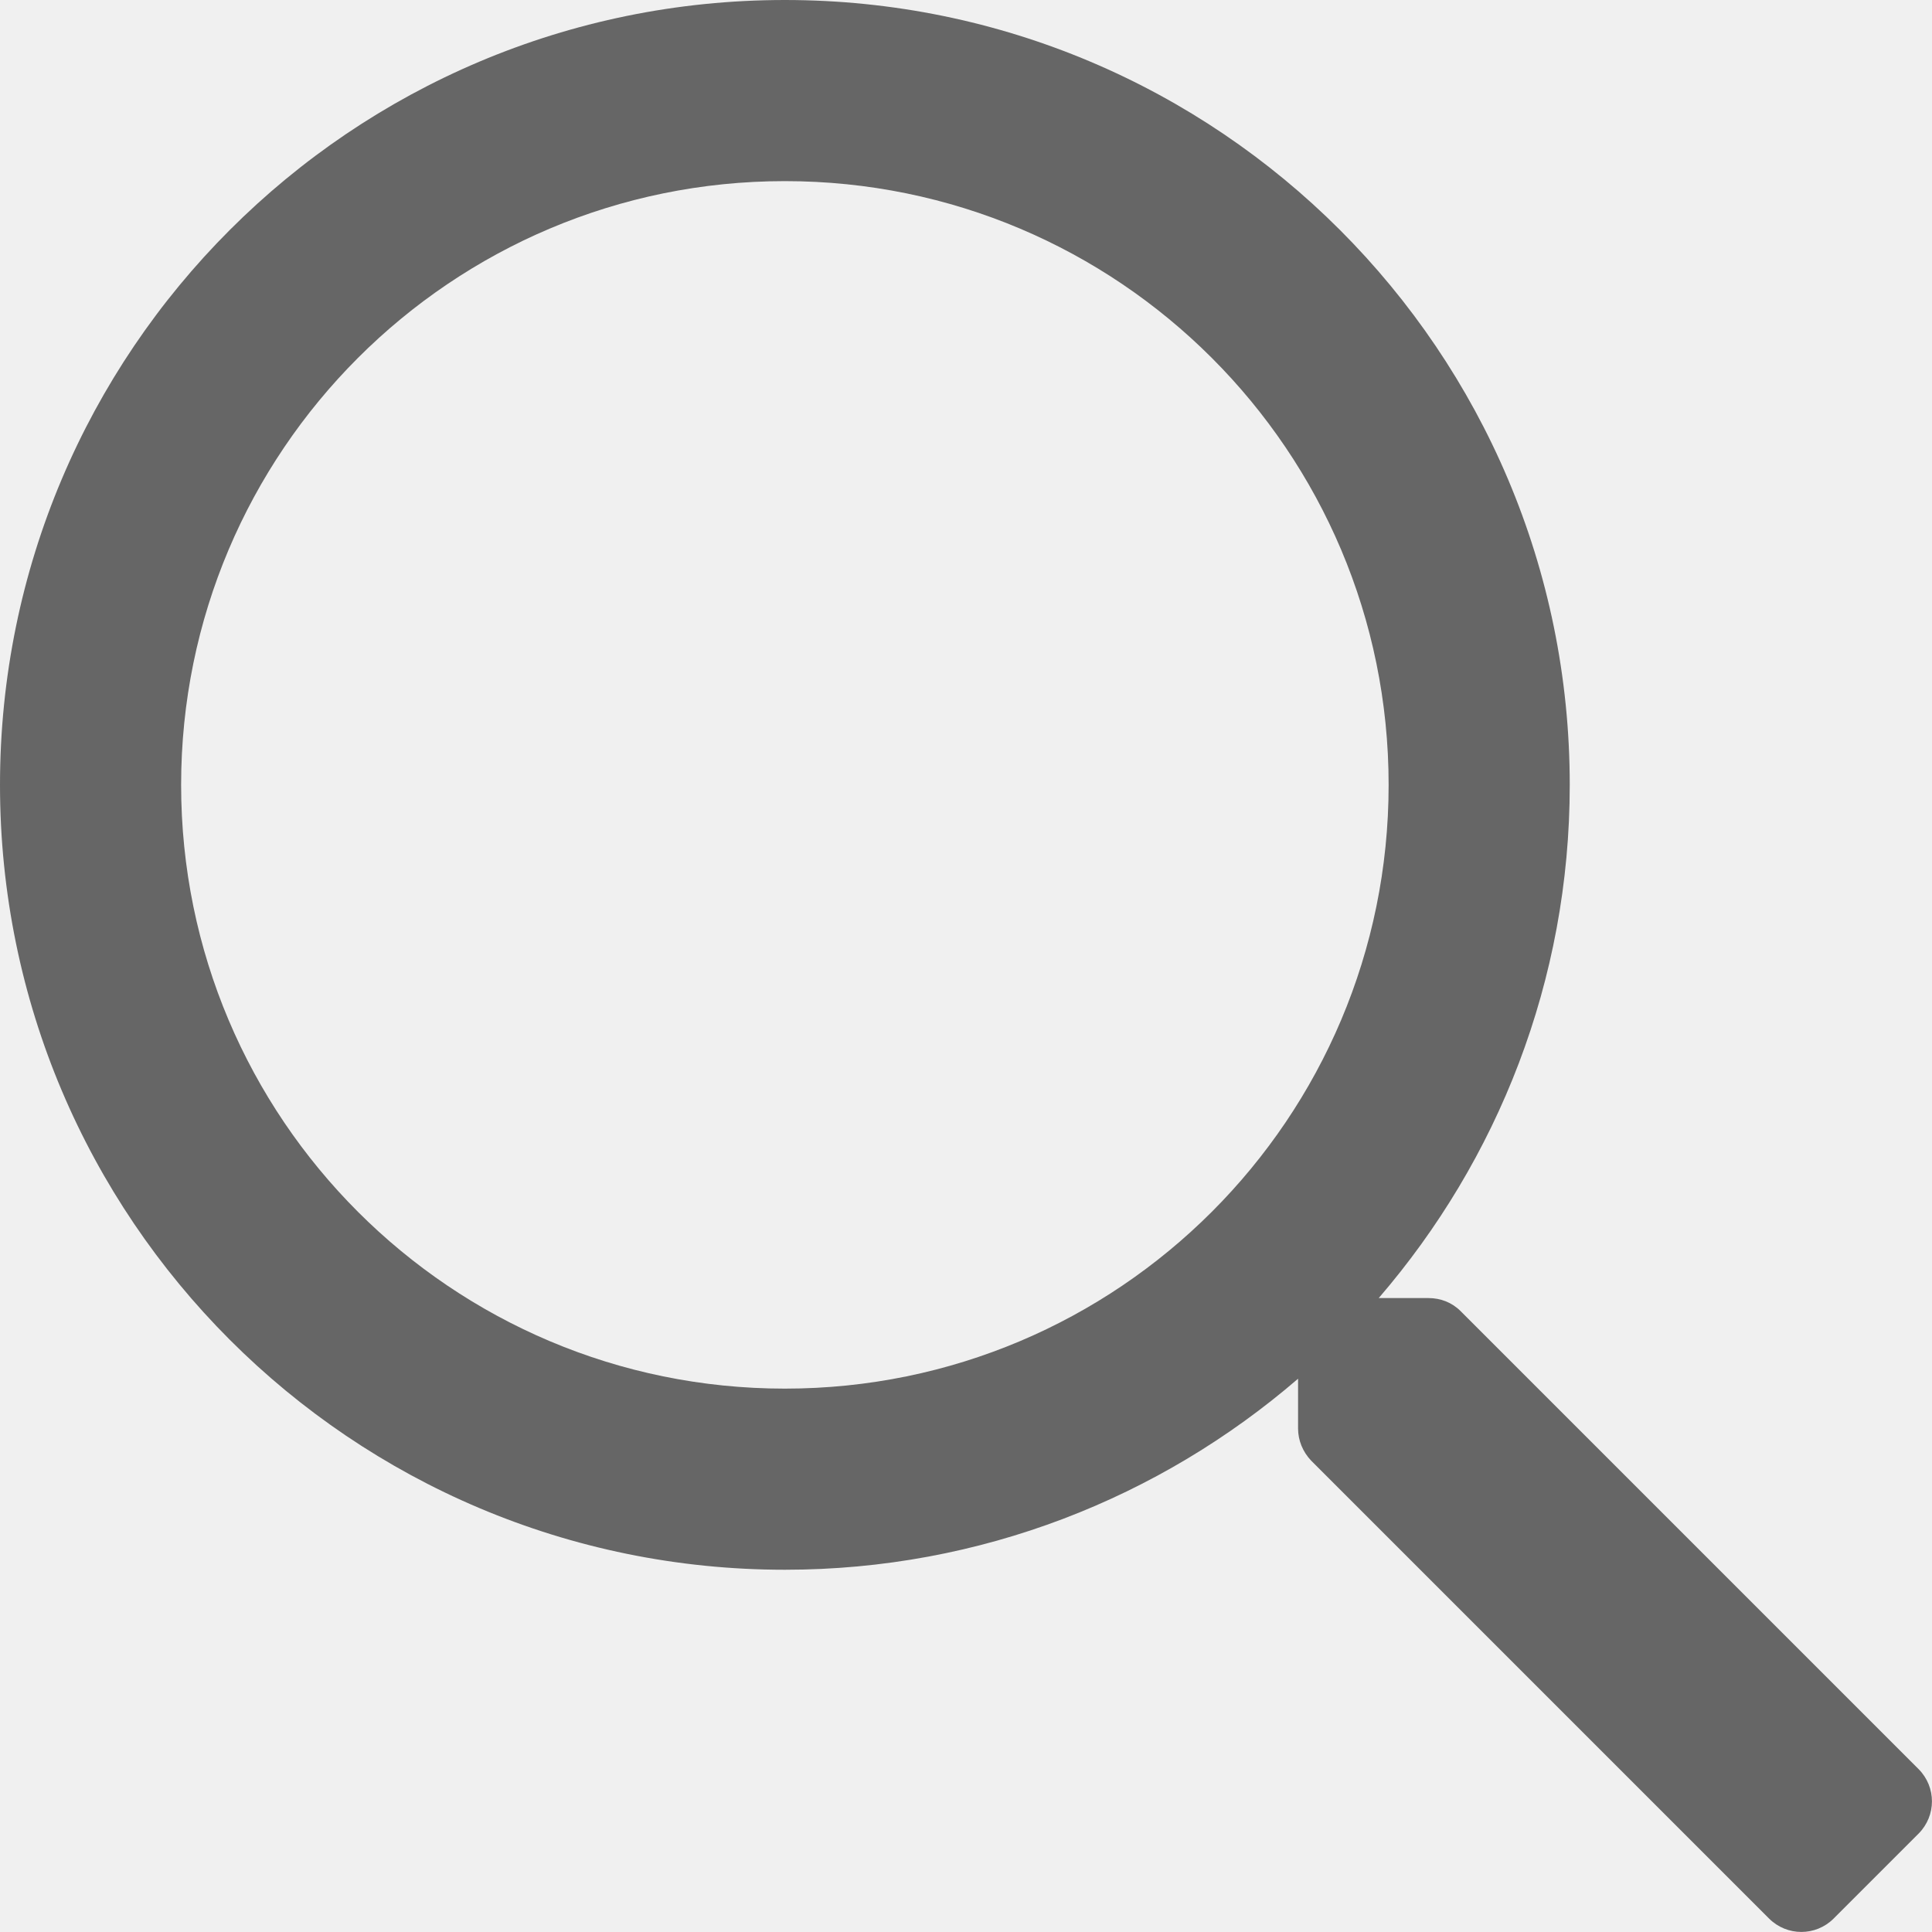
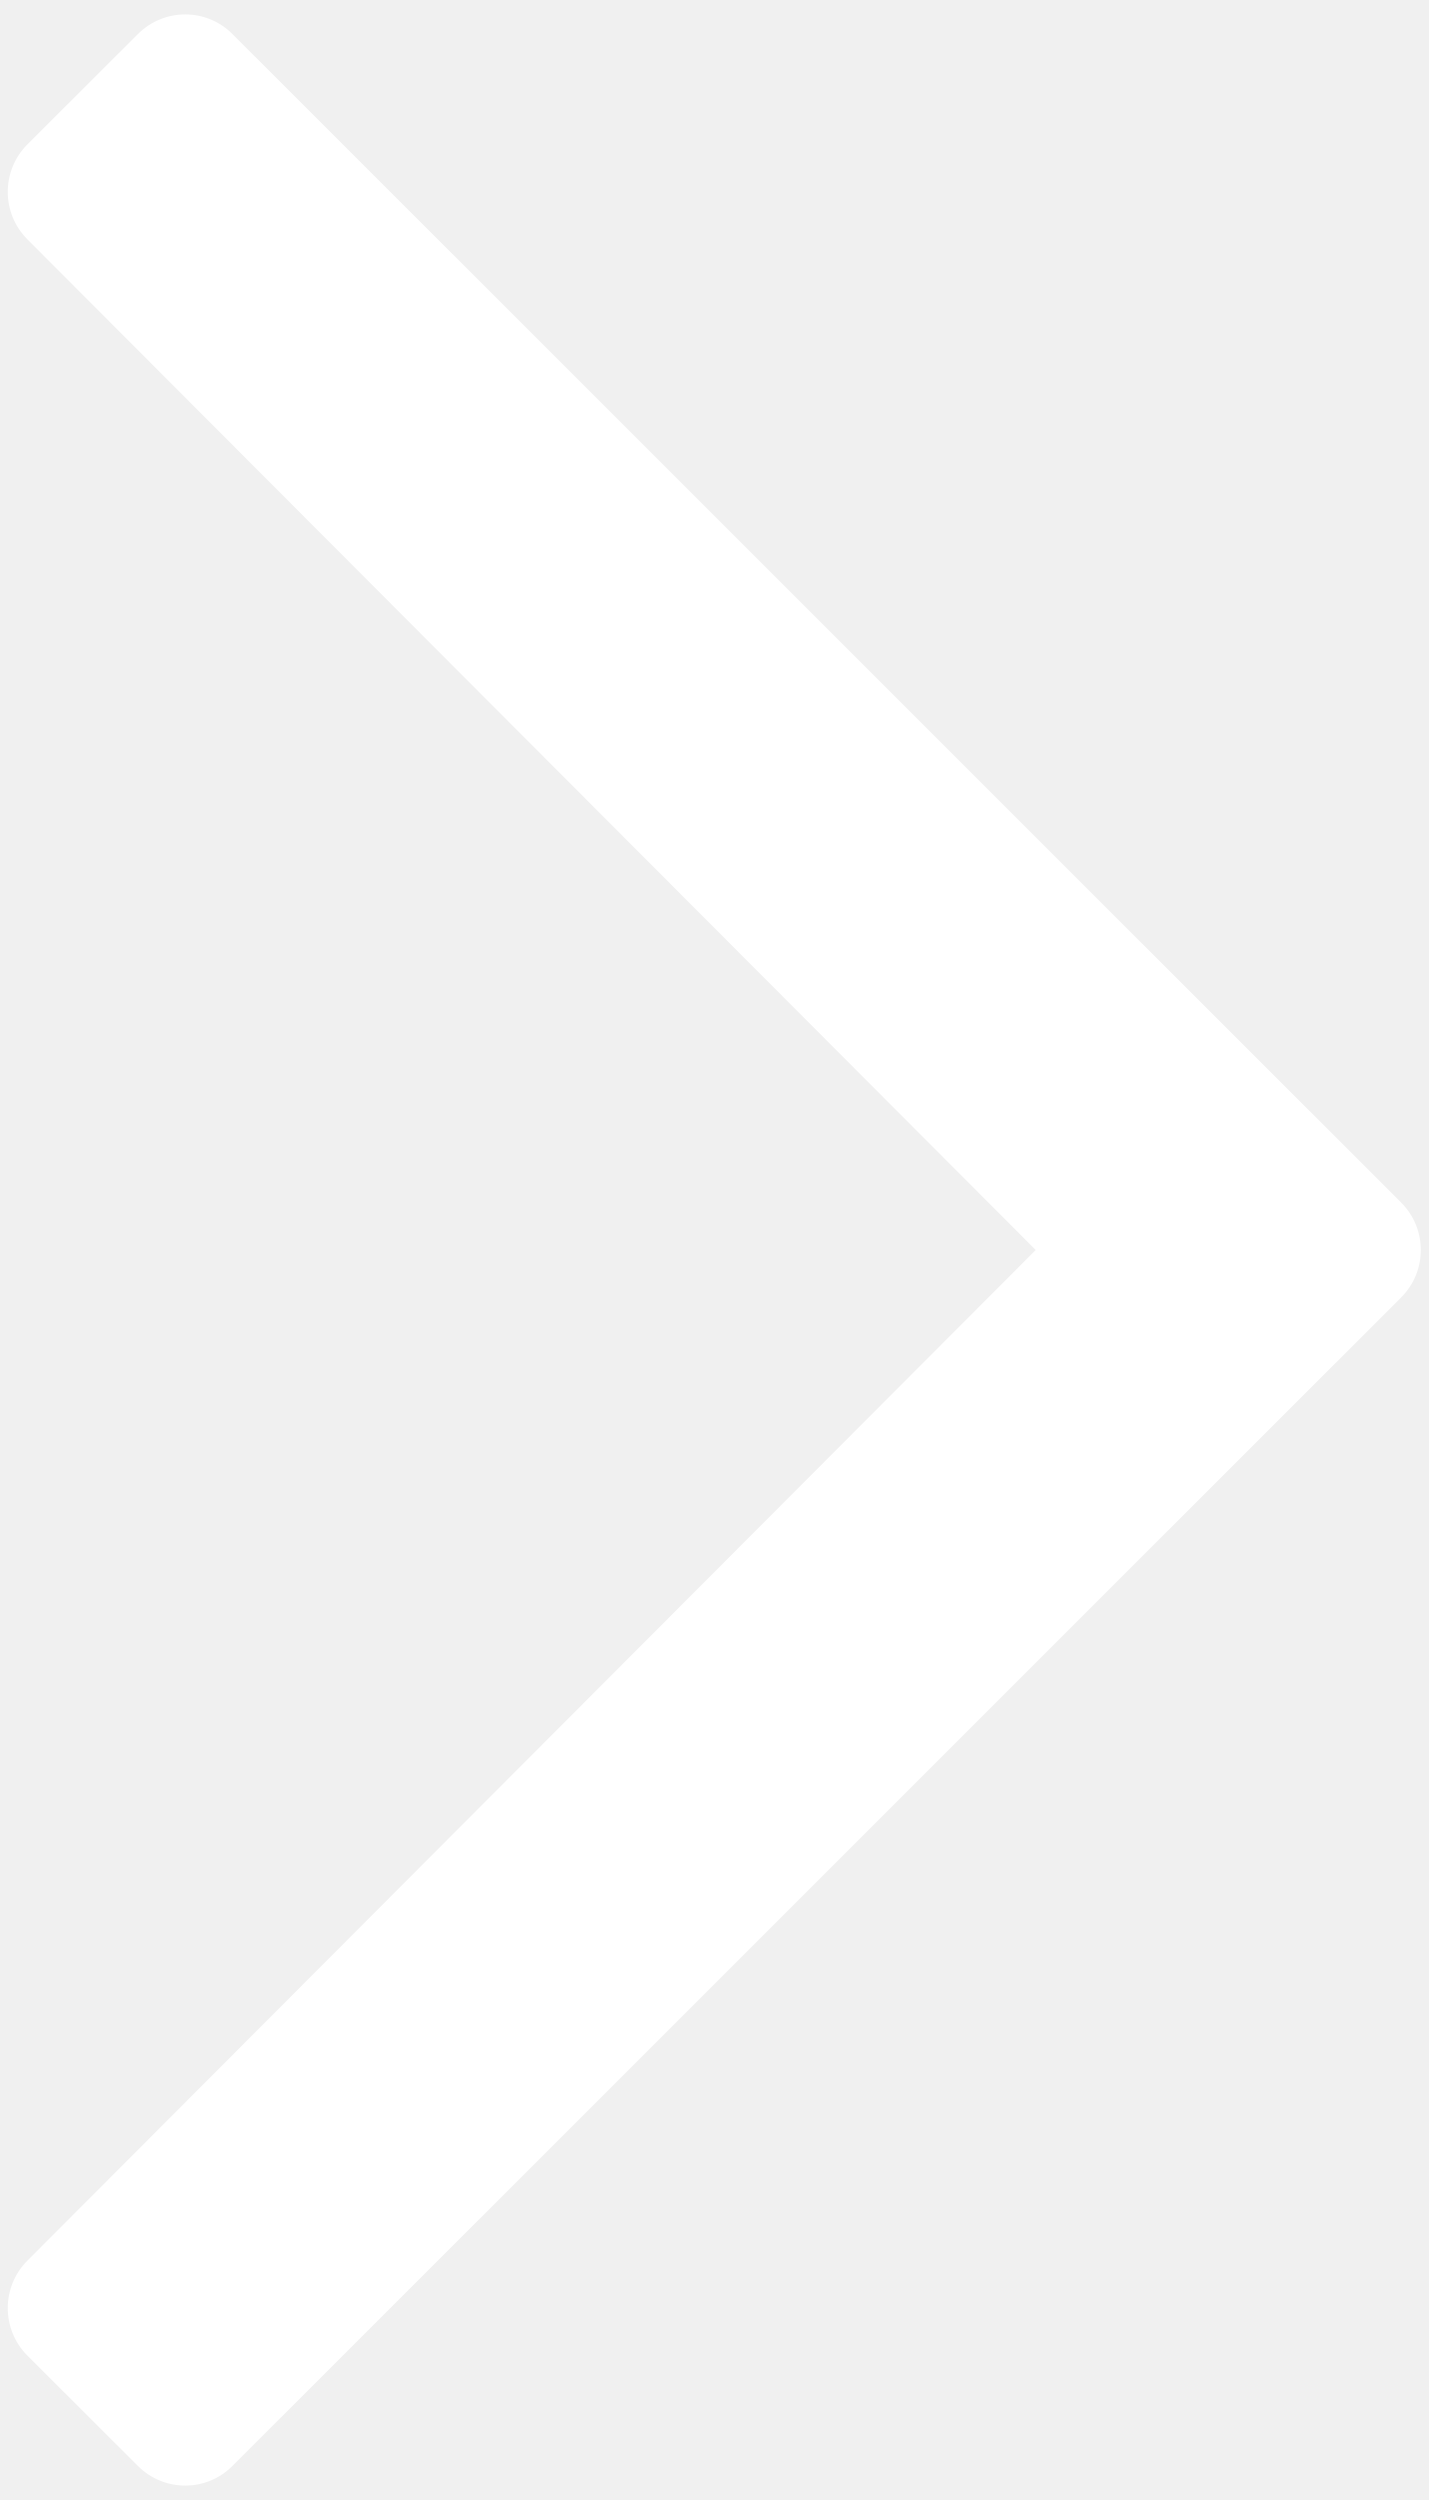
- <svg xmlns="http://www.w3.org/2000/svg" width="8" height="8" viewBox="0 0 8 8" fill="none">
-   <path d="M7.945 7.326L6.048 5.429C6.012 5.393 5.965 5.375 5.915 5.375H5.709C6.201 4.804 6.5 4.062 6.5 3.25C6.5 1.455 5.045 0 3.25 0C1.455 0 0 1.455 0 3.25C0 5.045 1.455 6.5 3.25 6.5C4.062 6.5 4.804 6.201 5.375 5.709V5.915C5.375 5.965 5.395 6.012 5.429 6.048L7.326 7.945C7.4 8.018 7.518 8.018 7.592 7.945L7.945 7.592C8.018 7.518 8.018 7.4 7.945 7.326ZM3.25 5.75C1.869 5.75 0.75 4.631 0.75 3.25C0.75 1.869 1.869 0.75 3.25 0.75C4.631 0.75 5.75 1.869 5.75 3.25C5.75 4.631 4.631 5.75 3.25 5.75Z" fill="#666666" />
+ <svg xmlns="http://www.w3.org/2000/svg" width="8" height="14" viewBox="0 0 8 14" fill="none">
+   <path d="M0.772 0.191L0.153 0.809C0.007 0.956 0.007 1.193 0.153 1.34L5.8 7L0.153 12.66C0.007 12.807 0.007 13.044 0.153 13.191L0.772 13.809C0.919 13.956 1.156 13.956 1.302 13.809L7.847 7.265C7.993 7.119 7.993 6.881 7.847 6.735L1.302 0.191C1.156 0.044 0.919 0.044 0.772 0.191Z" fill="white" />
</svg>
